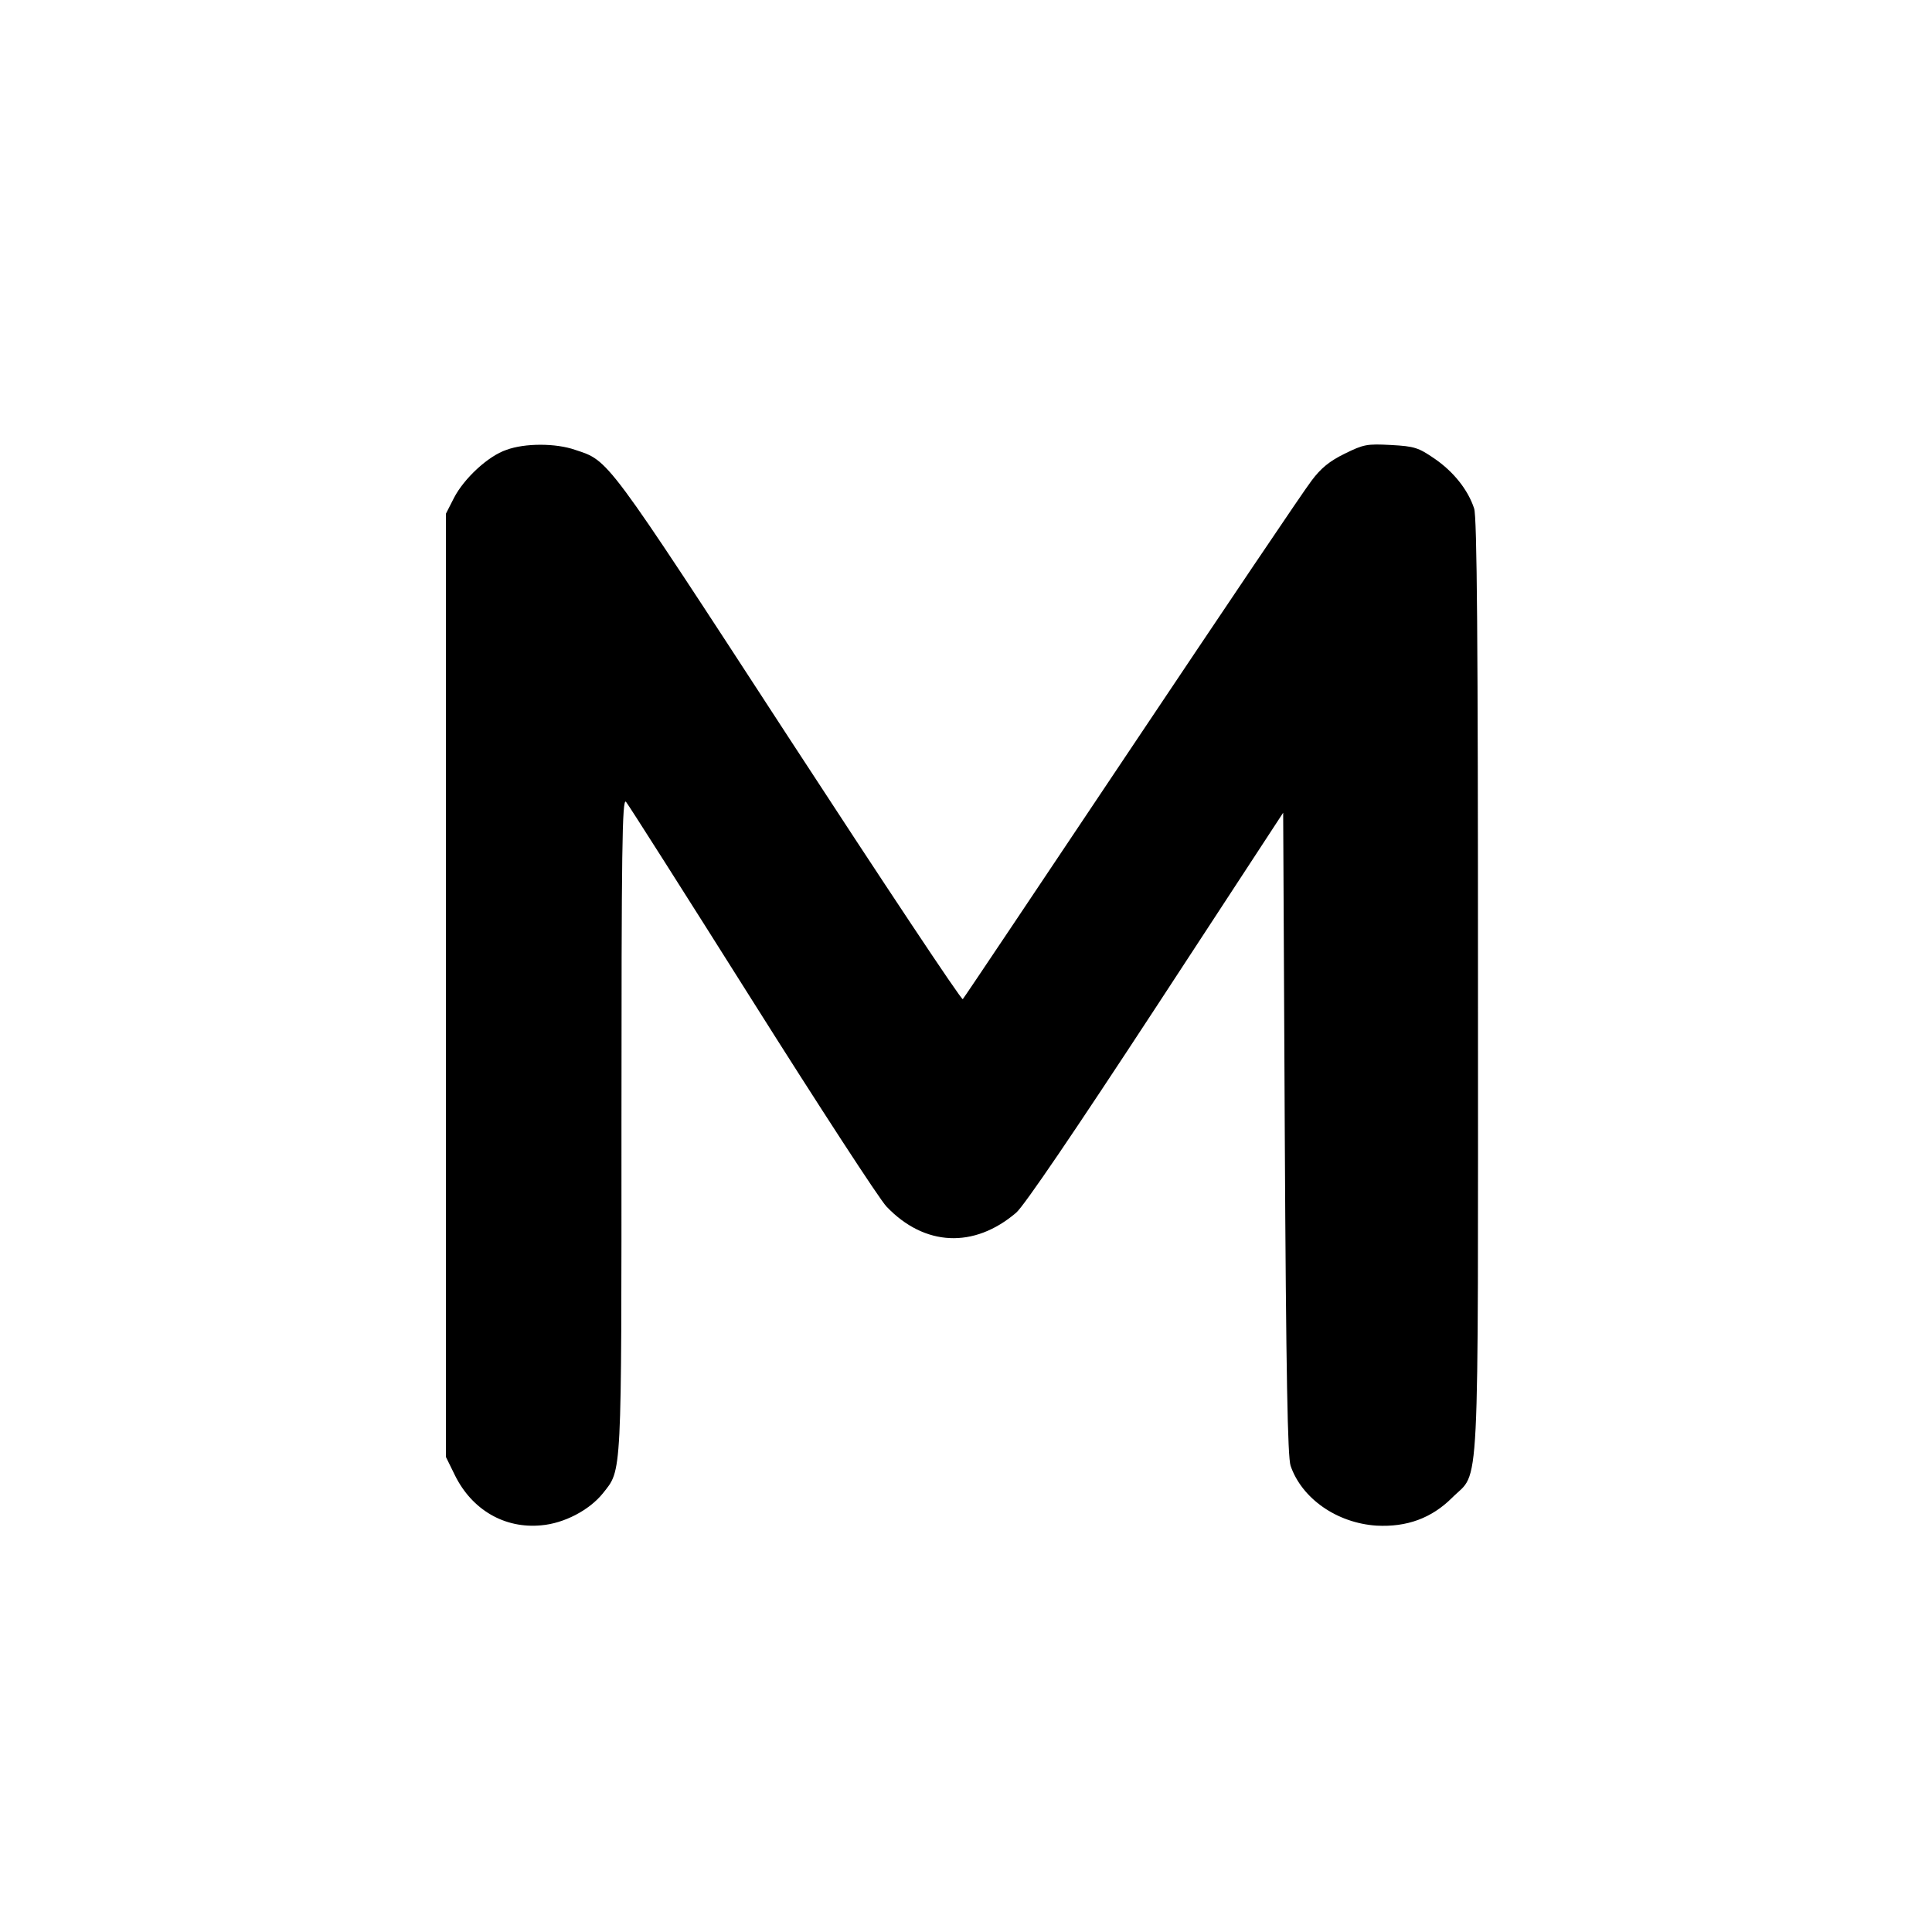
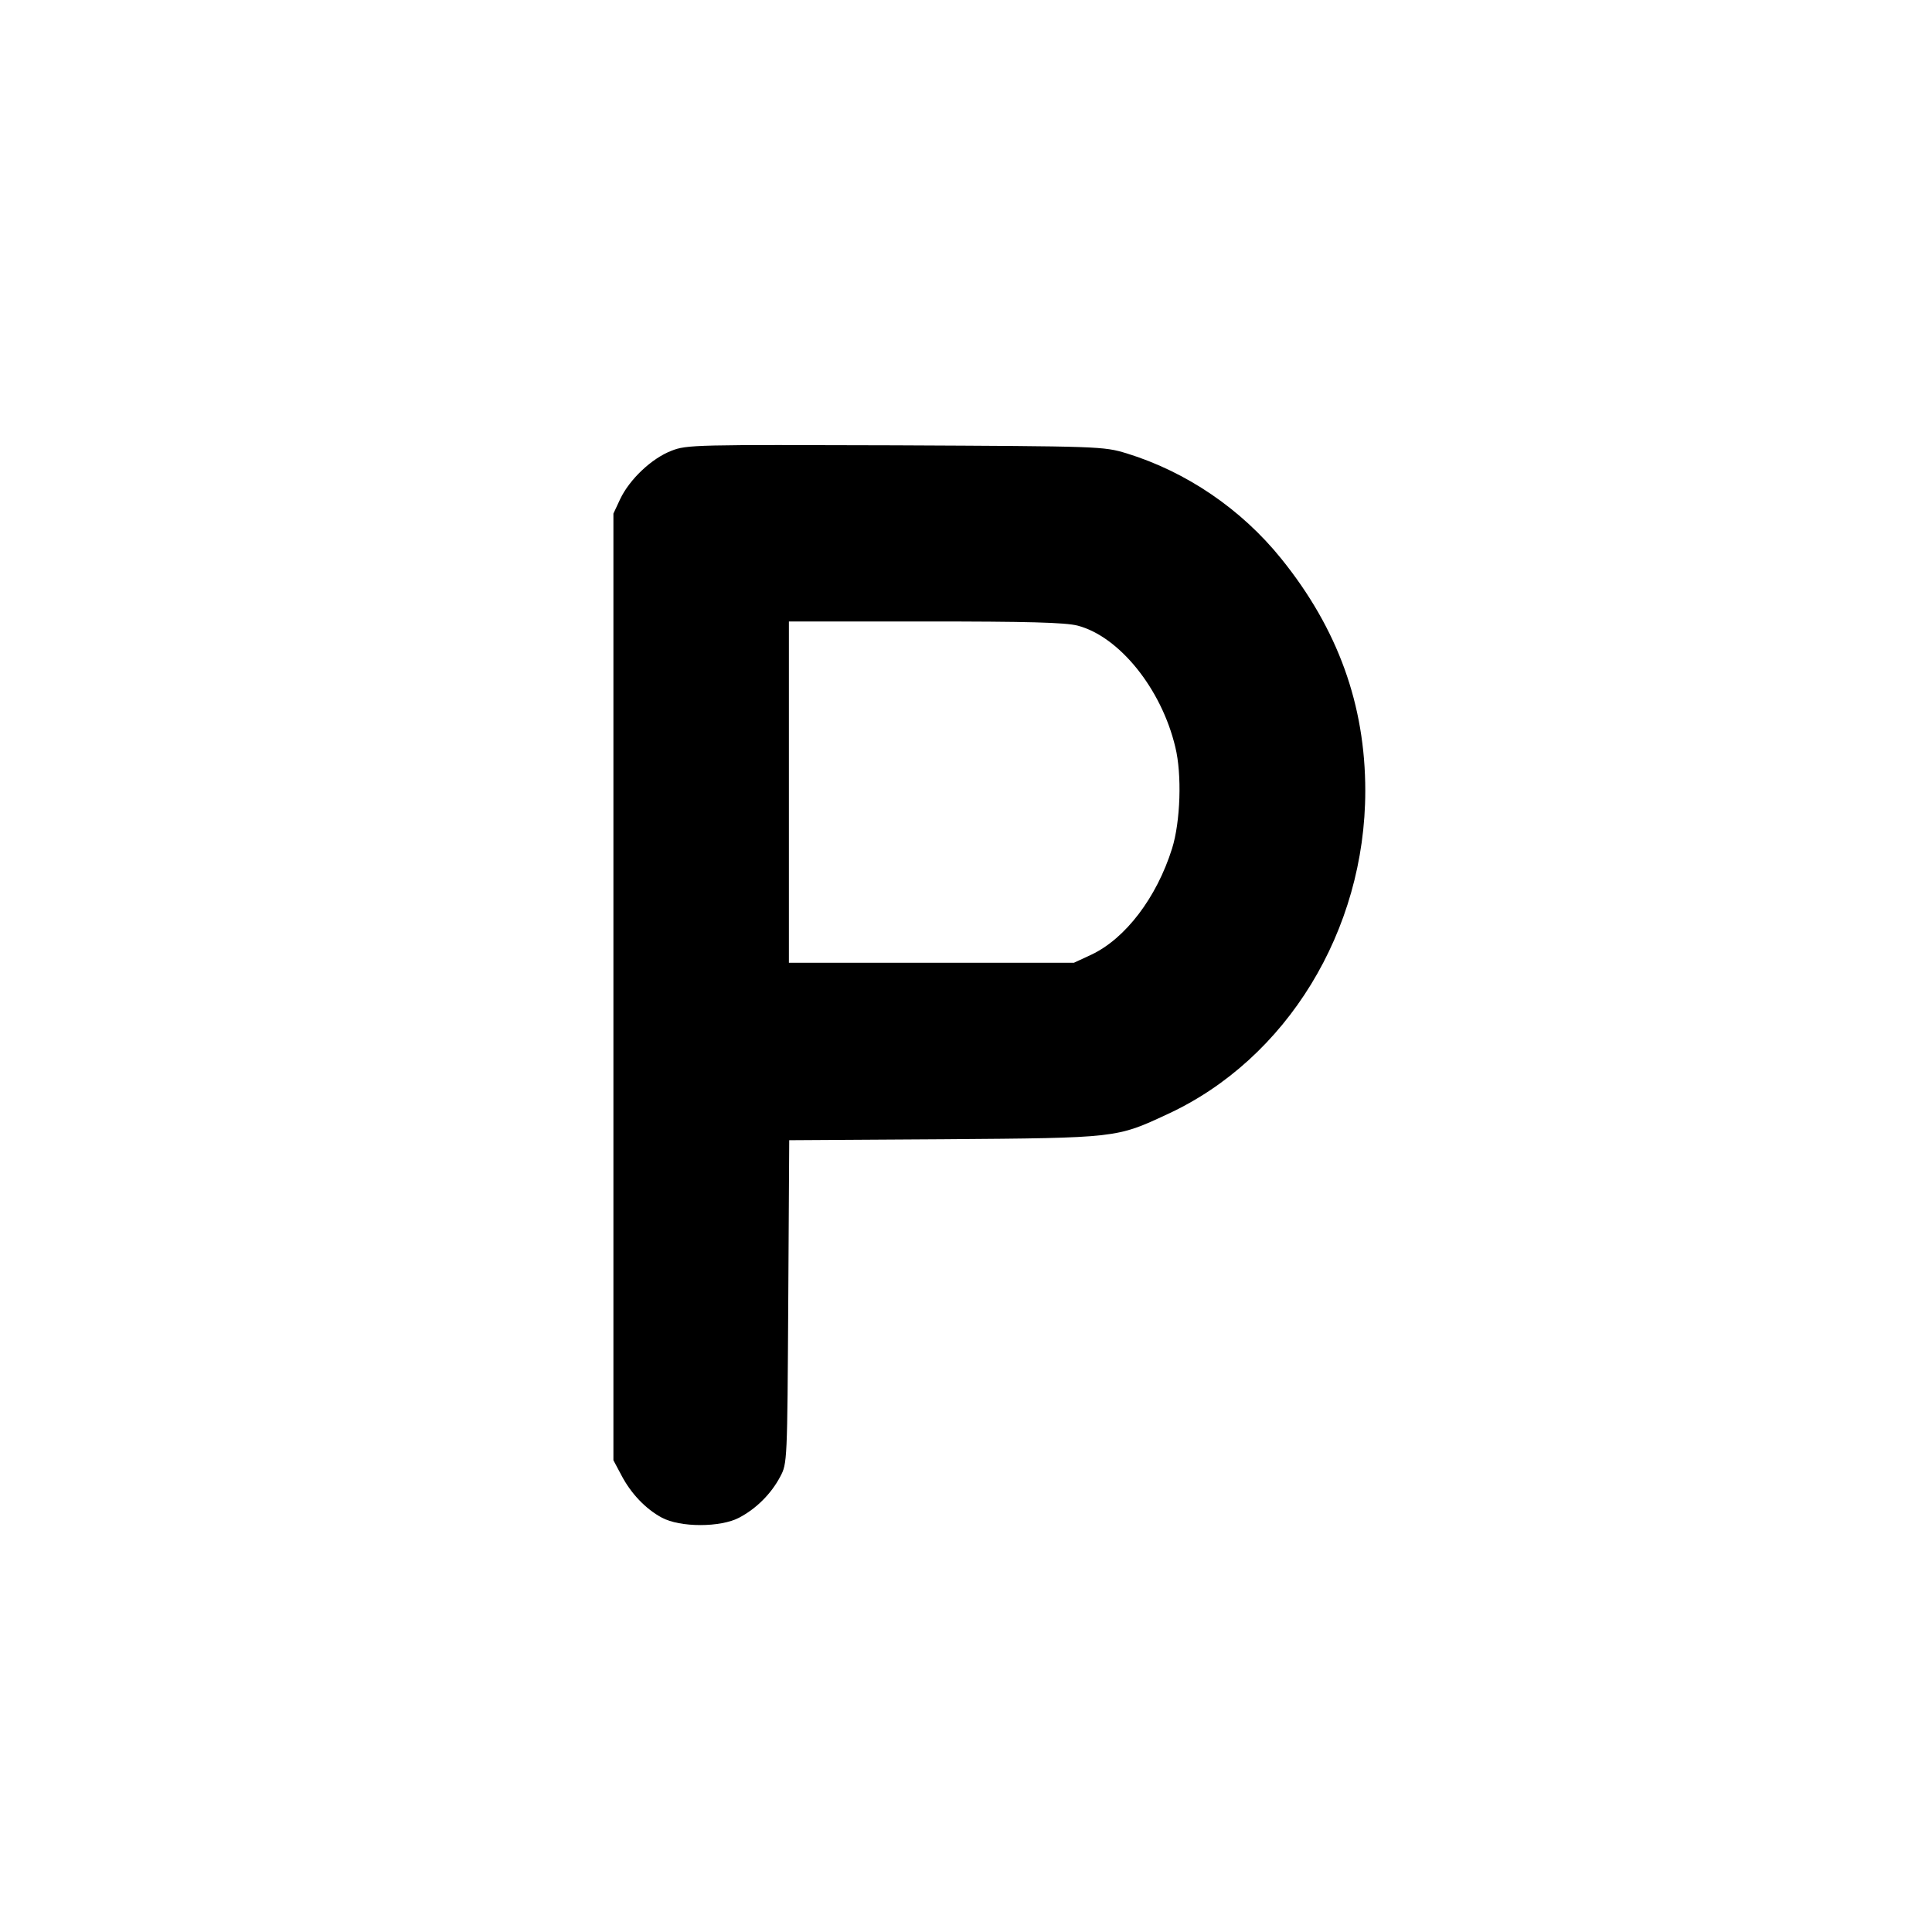
<svg xmlns="http://www.w3.org/2000/svg" version="1" width="800" height="800" viewBox="0 0 600 600">
-   <path d="M157.3 139.7c-5.7 1.9-13.2 8.9-16.3 14.9l-2.5 4.9v293l2.8 5.7c5.3 10.7 15.4 16.6 26.8 15.5 7.1-.6 14.9-4.7 19.1-9.9 6-7.6 5.8-3.7 5.8-114.7 0-85.5.2-101.3 1.4-100.1.7.8 18.3 28.5 39.1 61.5s39.6 61.9 41.8 64.2c11.8 12.4 27.2 13.1 40.3 1.9 2.5-2.2 18-25 43.4-63.8l39.5-60.4.5 99.6c.4 76.2.9 100.4 1.8 103.2 3.5 10.2 14.4 17.8 26.7 18.6 9.4.5 17.1-2.3 23.5-8.7 8.7-8.7 8 4.3 8-159.1 0-107.1-.3-145.6-1.2-148.1-1.9-5.8-6.4-11.4-12.2-15.4-5.1-3.5-6.3-3.9-13.6-4.3-7.5-.4-8.5-.2-14.4 2.7-4.7 2.3-7.4 4.5-10.3 8.4-2.2 2.8-27.3 40.1-55.8 82.7-28.5 42.6-52.1 77.9-52.5 78.3-.4.4-24.7-36.2-54.1-81.3-57.1-87.7-55.7-85.8-66.3-89.3-6-2.1-15.6-2.1-21.3 0z" />
+   <path d="M208.5 140c-6.2 2.4-13 8.9-15.9 15l-2.1 4.5v294l2.4 4.5c3 5.8 7.6 10.6 12.6 13.3 5.7 3.1 18.3 3.1 24.1 0 5.3-2.8 9.9-7.4 12.7-12.7 2.2-4.1 2.2-4.7 2.5-54.3l.3-50.2 48.2-.3c53.8-.4 53.4-.4 69.3-7.8 37-17.1 61.4-57 61.4-100.4 0-26.7-8.5-50.3-26.1-72.1-12.4-15.4-29.5-27-48-32.7-7.3-2.2-8.1-2.2-71.9-2.5-62.1-.2-64.7-.2-69.5 1.7zm126.2 54.3c12.9 3.4 26 19.6 30.3 37.7 2.1 8.5 1.6 23.2-1 31.5-4.8 15.3-14.5 28-25.1 33l-5.4 2.5H245V193h42.3c31.8 0 43.5.3 47.4 1.3z" />
</svg>
